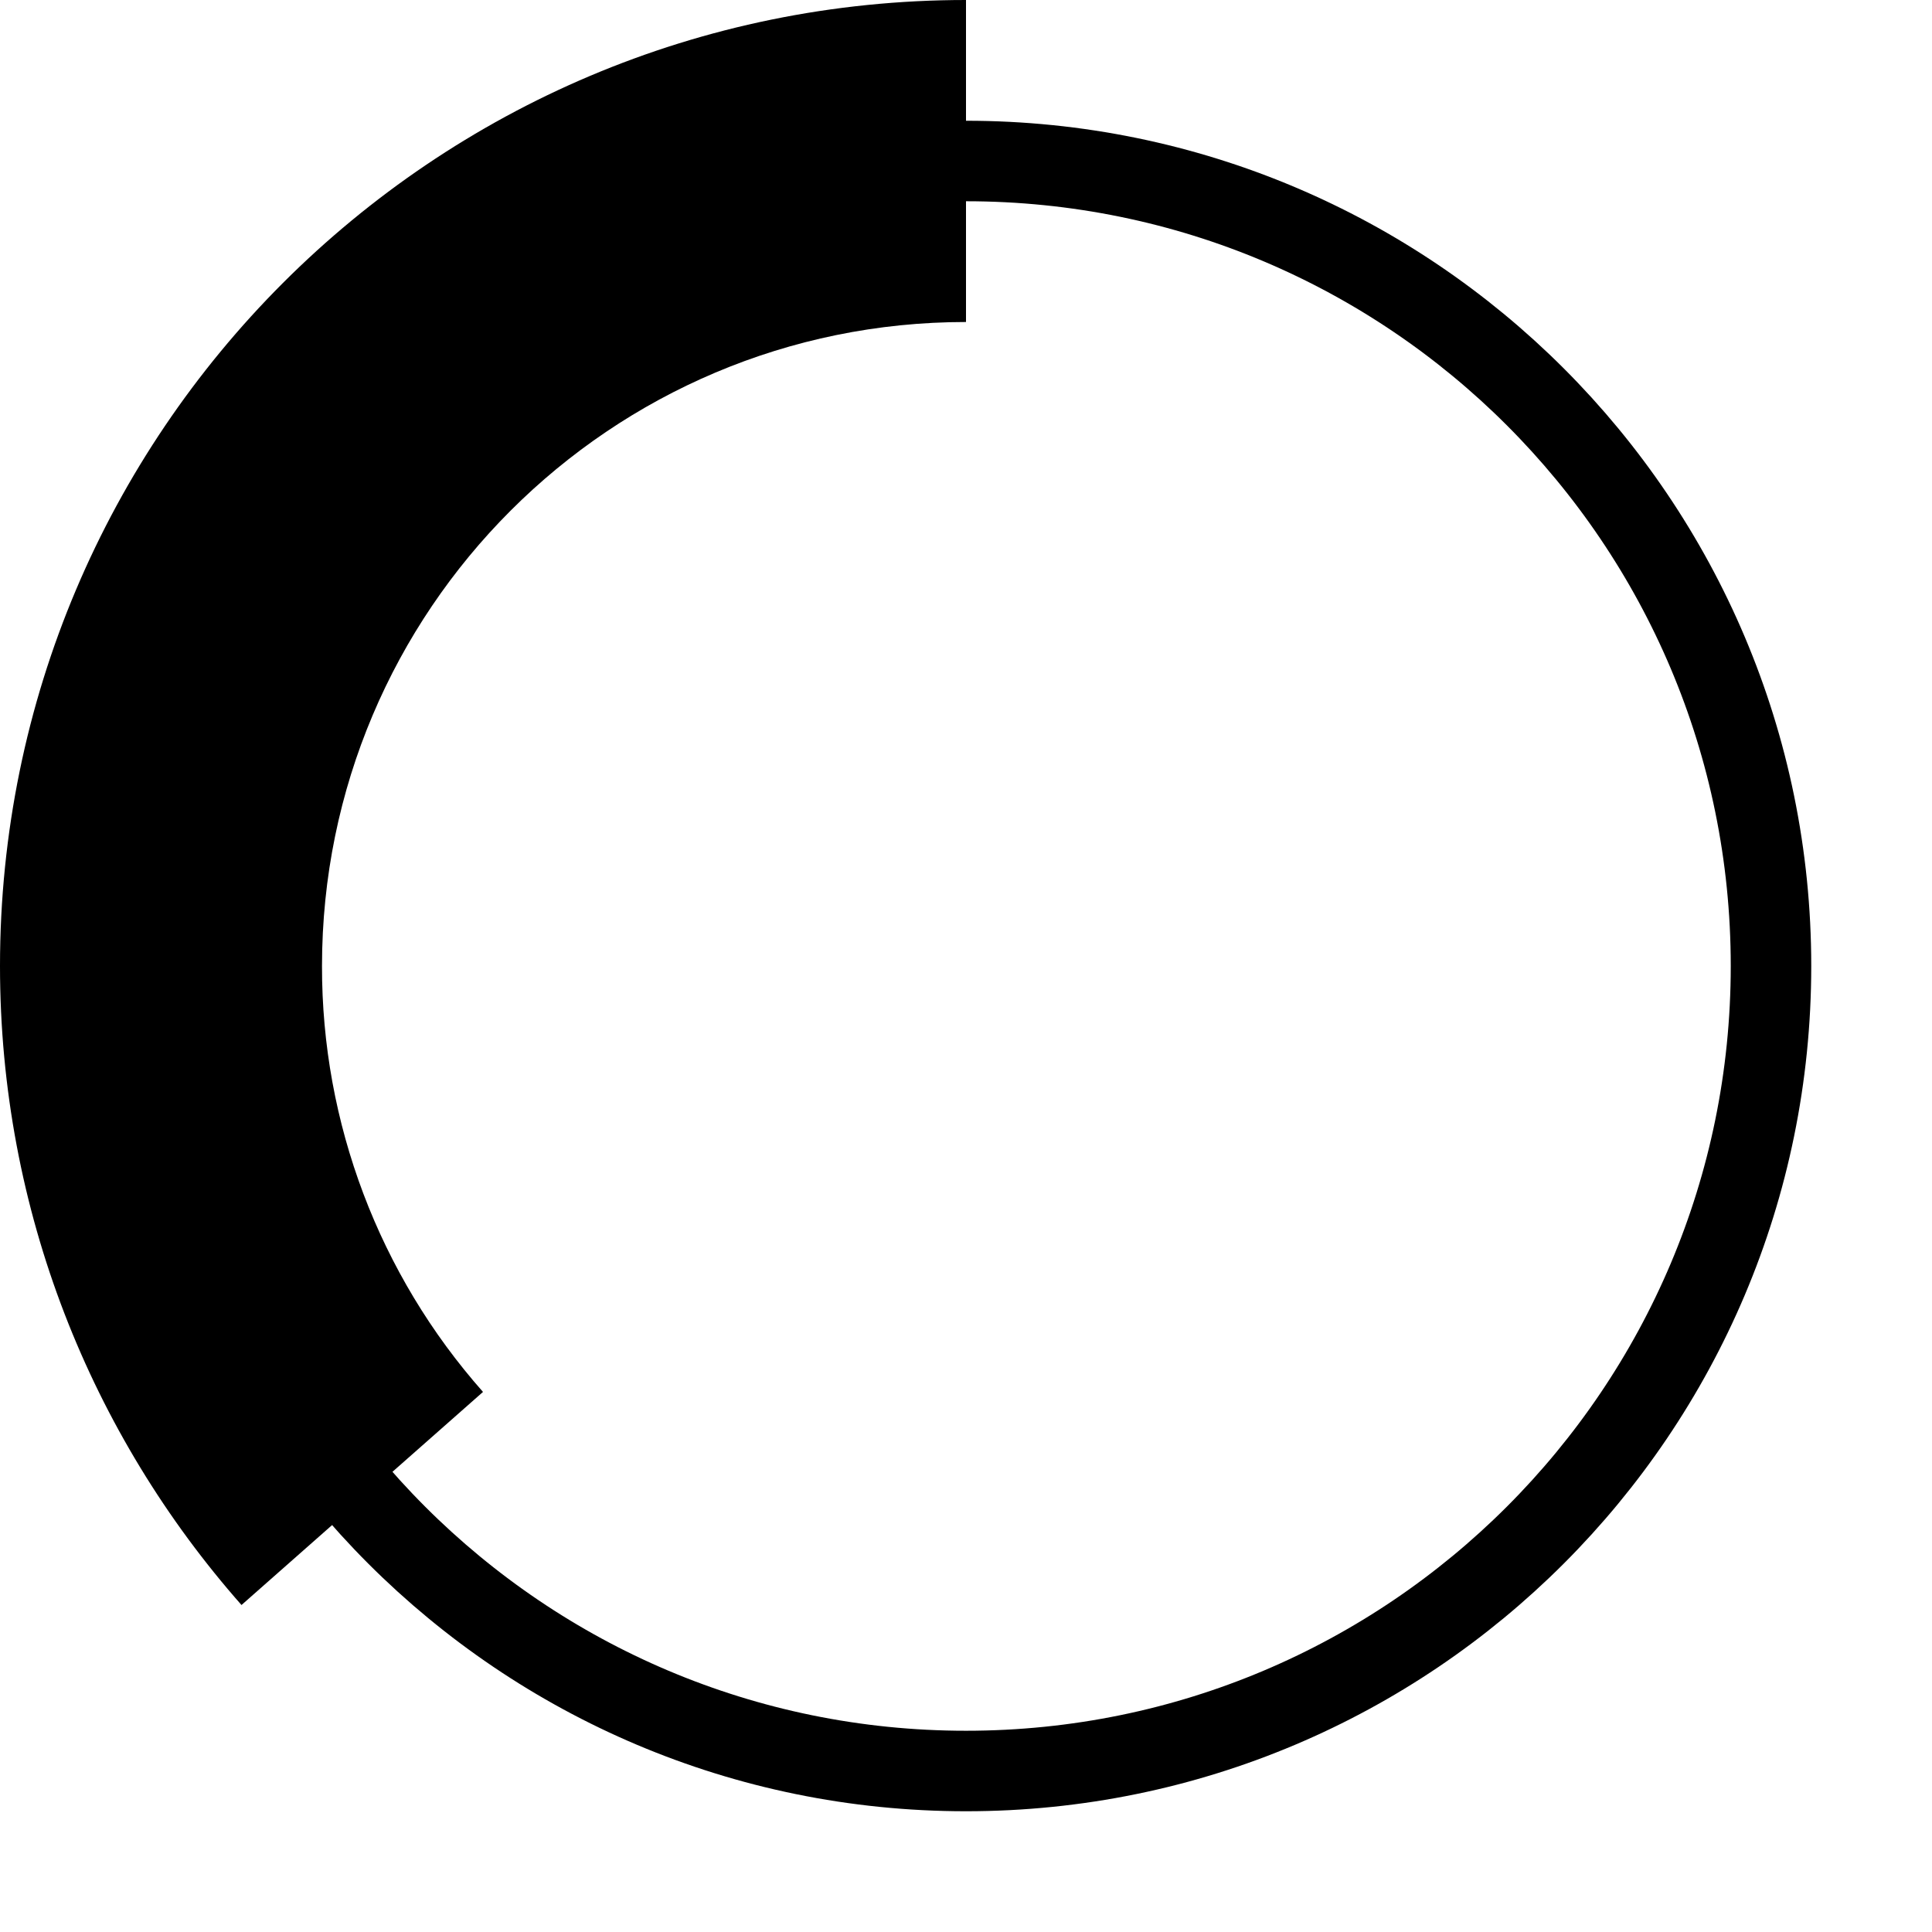
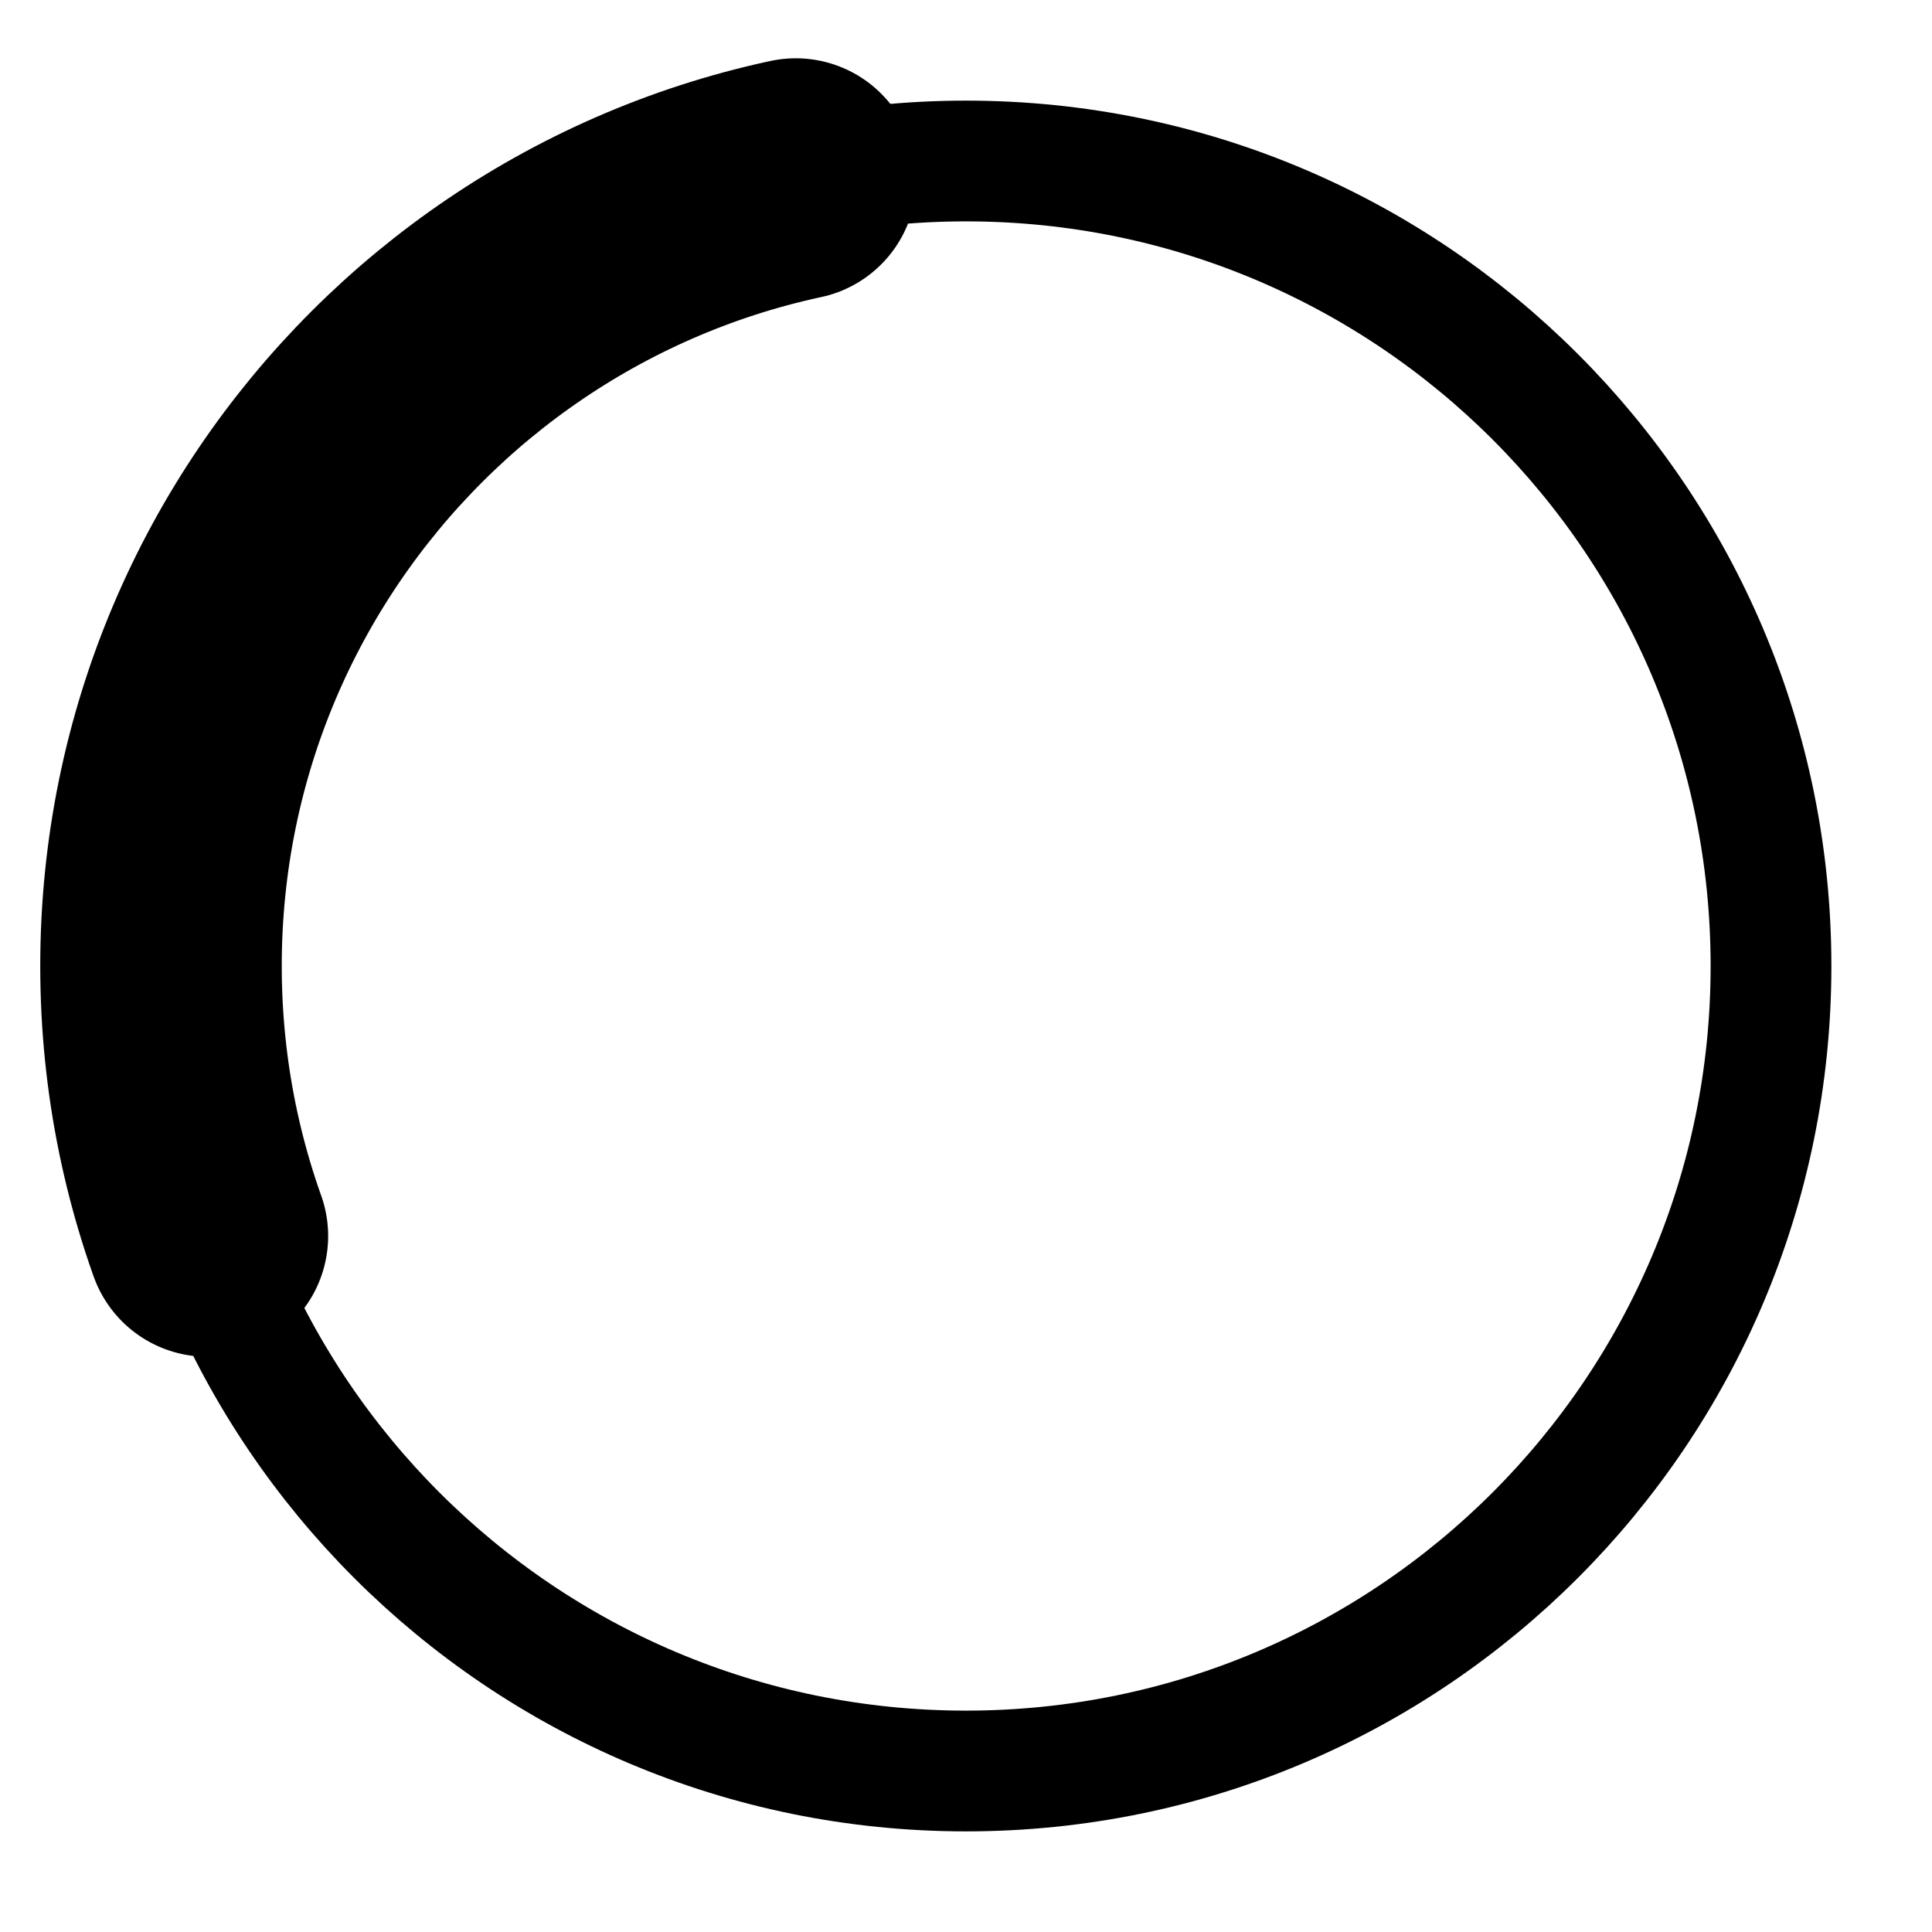
- <svg xmlns="http://www.w3.org/2000/svg" fill="none" viewBox="0 0 24 24">
-   <circle className="opacity-25" cx="12" cy="12" r="10" stroke="currentColor" strokeWidth="4">
-   </circle>
-   <path className="opacity-75" fill="currentColor" d="M4 12a8 8 0 018-8V0C5.373 0 0 5.373 0 12h4zm2 5.291A7.962 7.962 0 014 12H0c0 3.042 1.135 5.824 3 7.938l3-2.647z">
-   </path>
+ <svg xmlns="http://www.w3.org/2000/svg" fill="none" viewBox="0 0 24 24" stroke-width="1.5" stroke="currentColor" class="w-6 h-6">
+   <circle stroke-linecap="round" stroke-linejoin="round" className="opacity-25" cx="12" cy="12" r="10" />
+   <circle stroke-linecap="round" stroke-linejoin="round" className="opacity-75" cx="12" cy="12" r="10" style="stroke-dashoffset: -28;stroke-dasharray: 17 100;" stroke-width="3" />
</svg>
